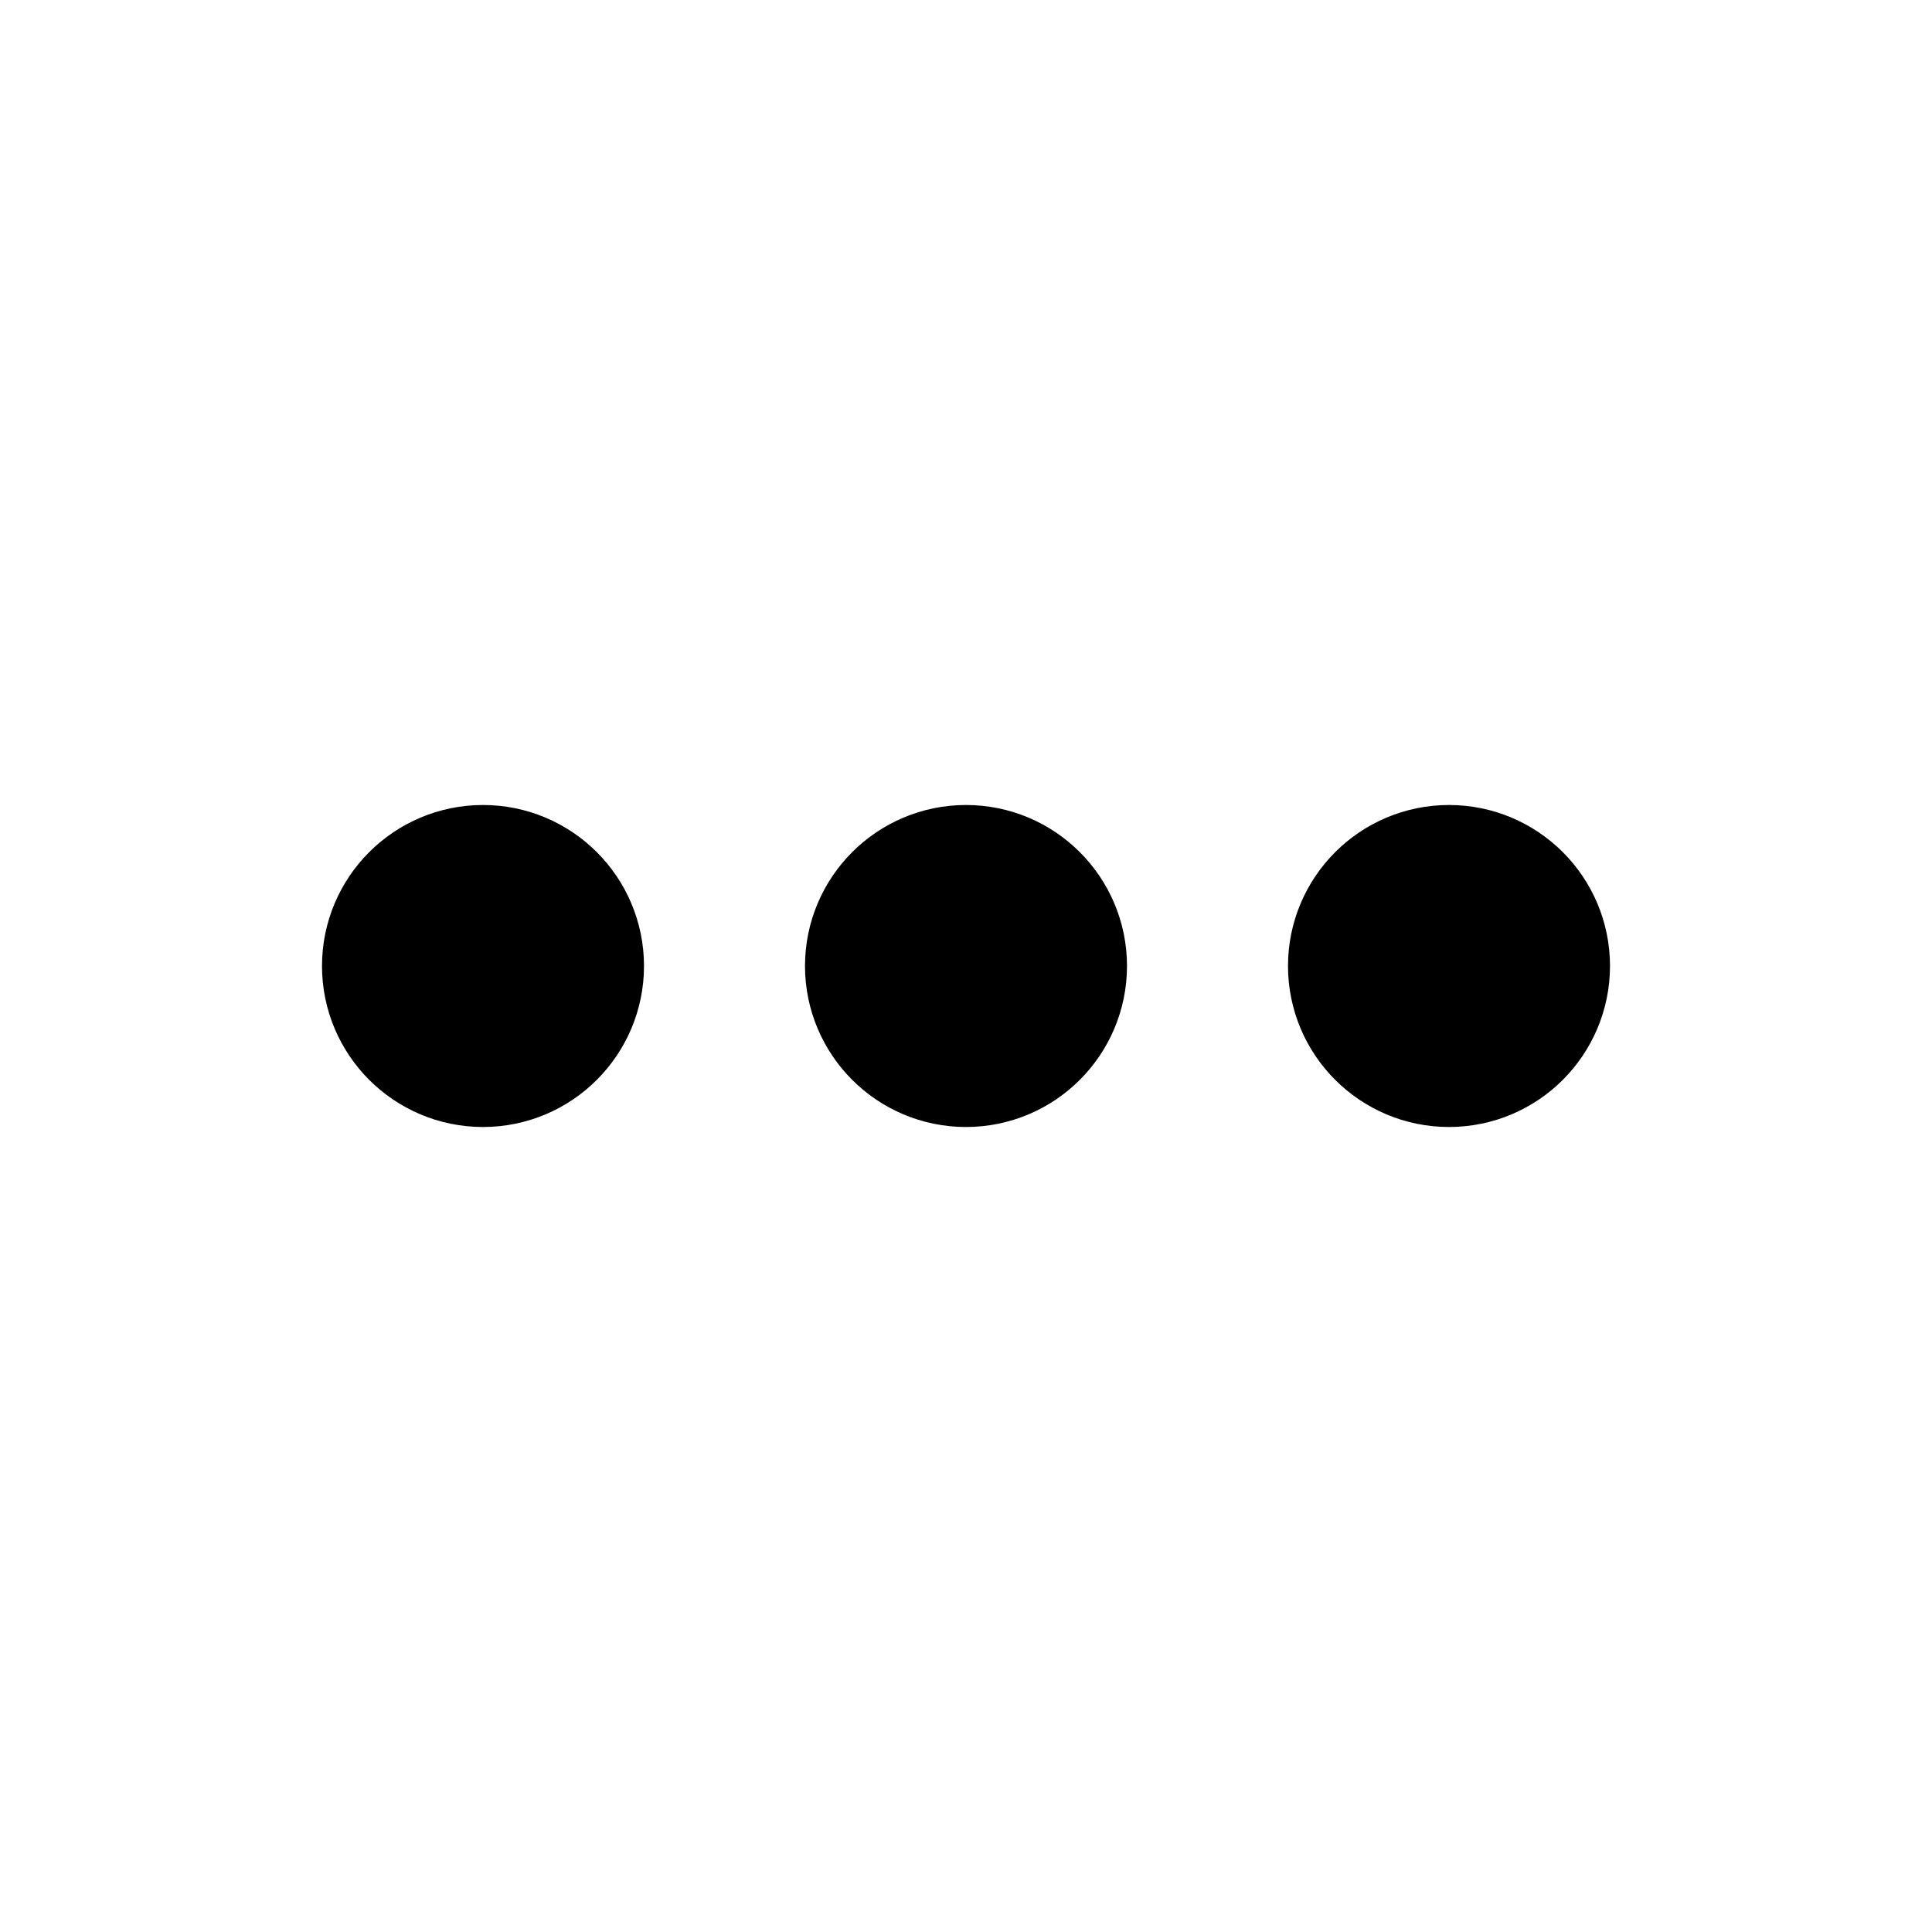
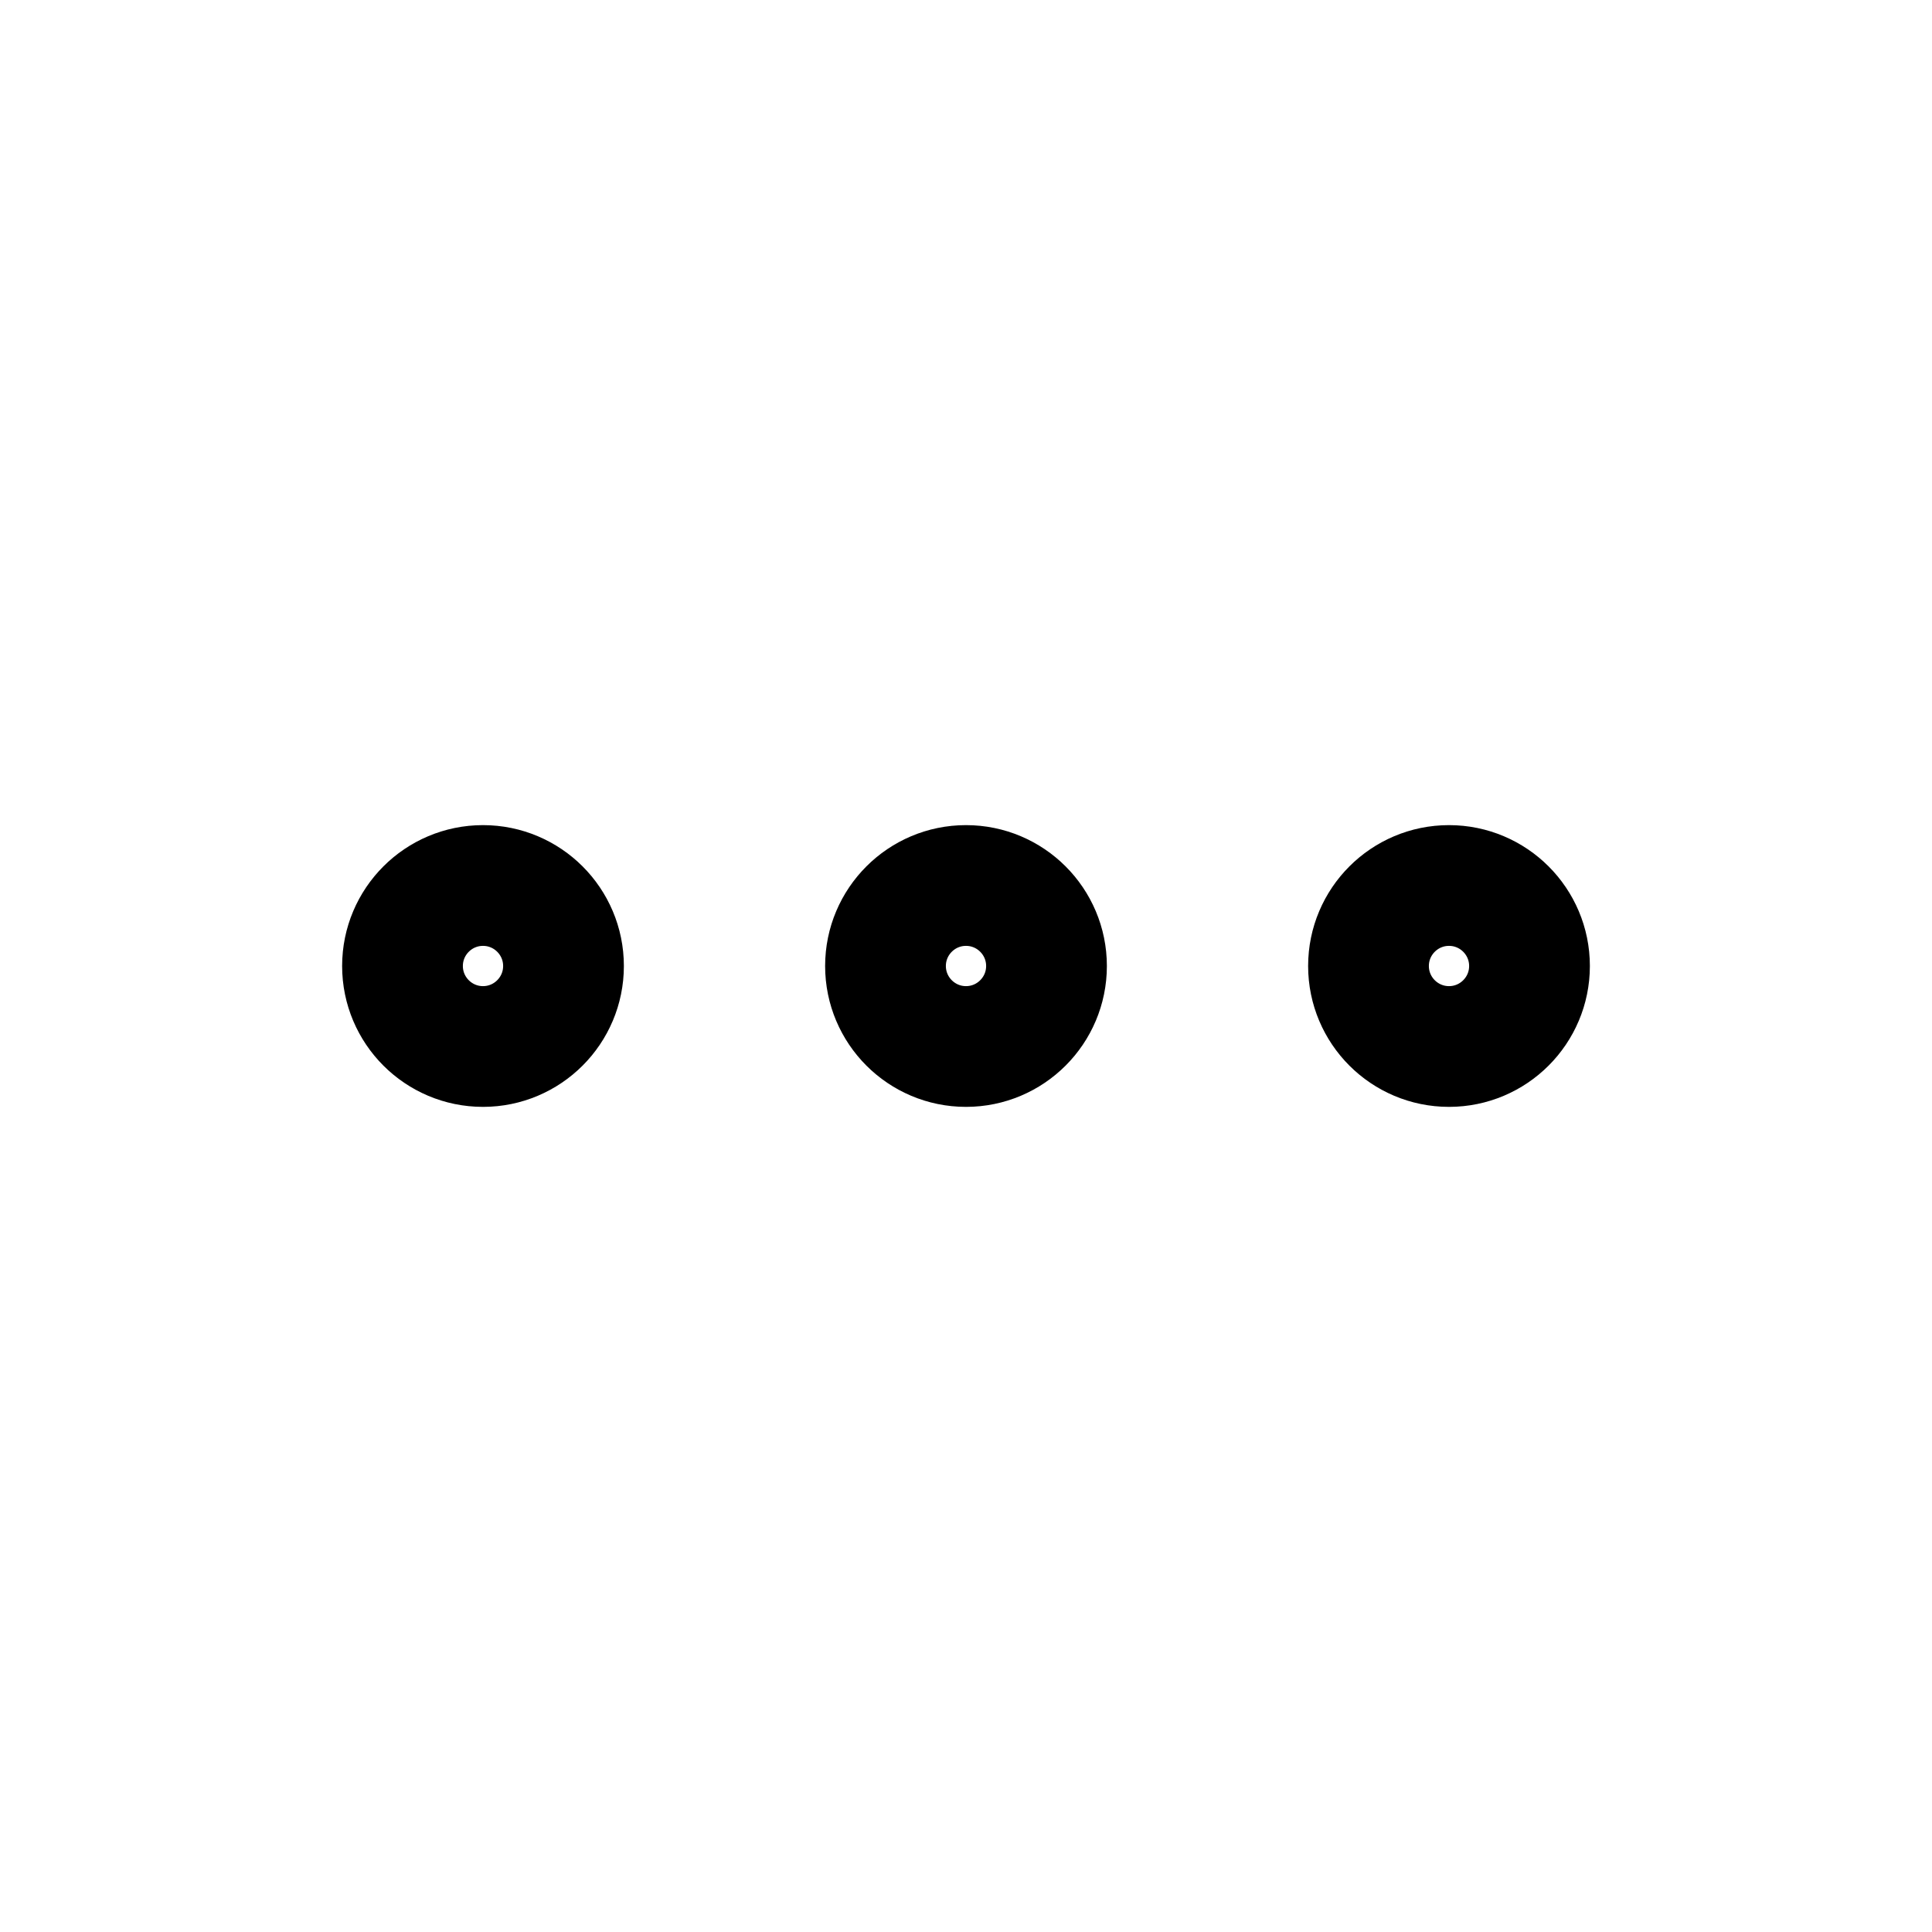
<svg xmlns="http://www.w3.org/2000/svg" width="24" height="24" viewBox="0 0 24 24" fill="none">
-   <path d="M17 12C17 12.552 17.448 13 18 13C18.552 13 19 12.552 19 12C19 11.448 18.552 11 18 11C17.448 11 17 11.448 17 12Z" stroke="currentColor" stroke-width="2" stroke-linecap="round" stroke-linejoin="round" />
-   <path d="M11 12C11 12.552 11.448 13 12 13C12.552 13 13 12.552 13 12C13 11.448 12.552 11 12 11C11.448 11 11 11.448 11 12Z" stroke="currentColor" stroke-width="2" stroke-linecap="round" stroke-linejoin="round" />
-   <path d="M5 12C5 12.552 5.448 13 6 13C6.552 13 7 12.552 7 12C7 11.448 6.552 11 6 11C5.448 11 5 11.448 5 12Z" stroke="currentColor" stroke-width="2" stroke-linecap="round" stroke-linejoin="round" />
+   <path d="M17 12C17 12.552 17.448 13 18 13C18.552 13 19 12.552 19 12C19 11.448 18.552 11 18 11C17.448 11 17 11.448 17 12Z" stroke="currentColor" stroke-width="1.5" stroke-linecap="round" stroke-linejoin="round" />
+   <path d="M11 12C11 12.552 11.448 13 12 13C12.552 13 13 12.552 13 12C13 11.448 12.552 11 12 11C11.448 11 11 11.448 11 12Z" stroke="currentColor" stroke-width="1.5" stroke-linecap="round" stroke-linejoin="round" />
+   <path d="M5 12C5 12.552 5.448 13 6 13C6.552 13 7 12.552 7 12C7 11.448 6.552 11 6 11C5.448 11 5 11.448 5 12Z" stroke="currentColor" stroke-width="1.5" stroke-linecap="round" stroke-linejoin="round" />
</svg>
